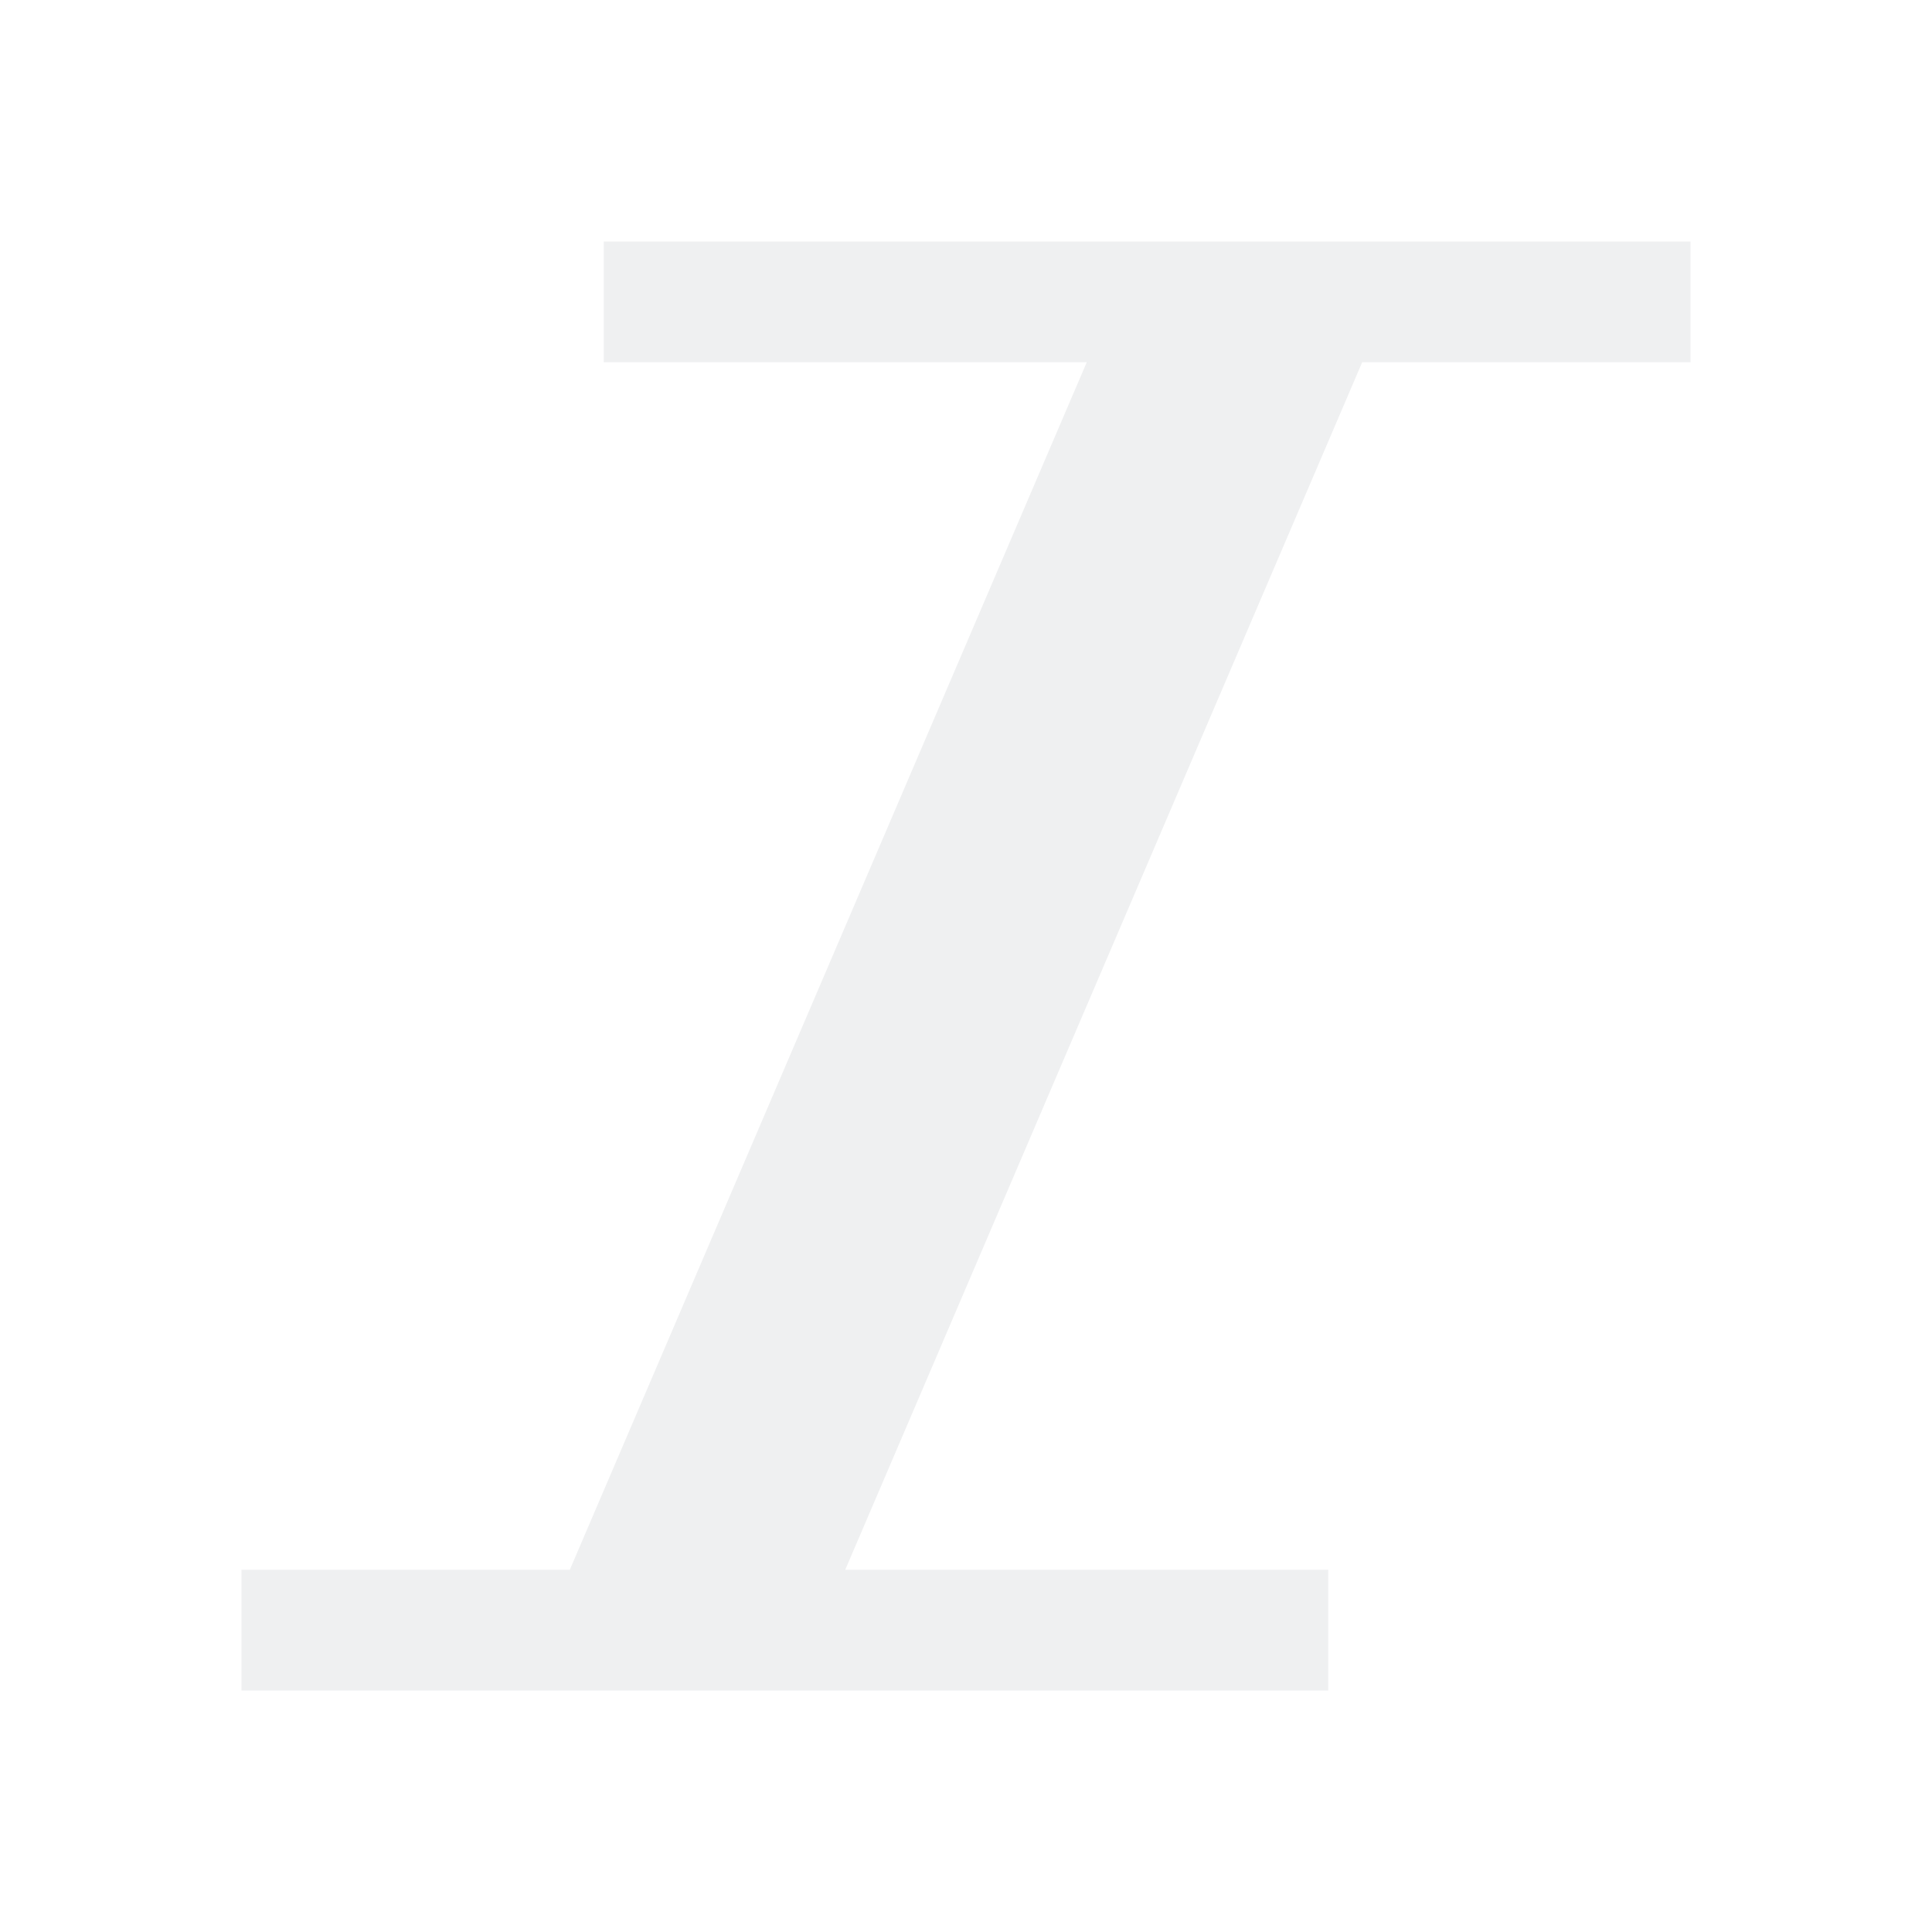
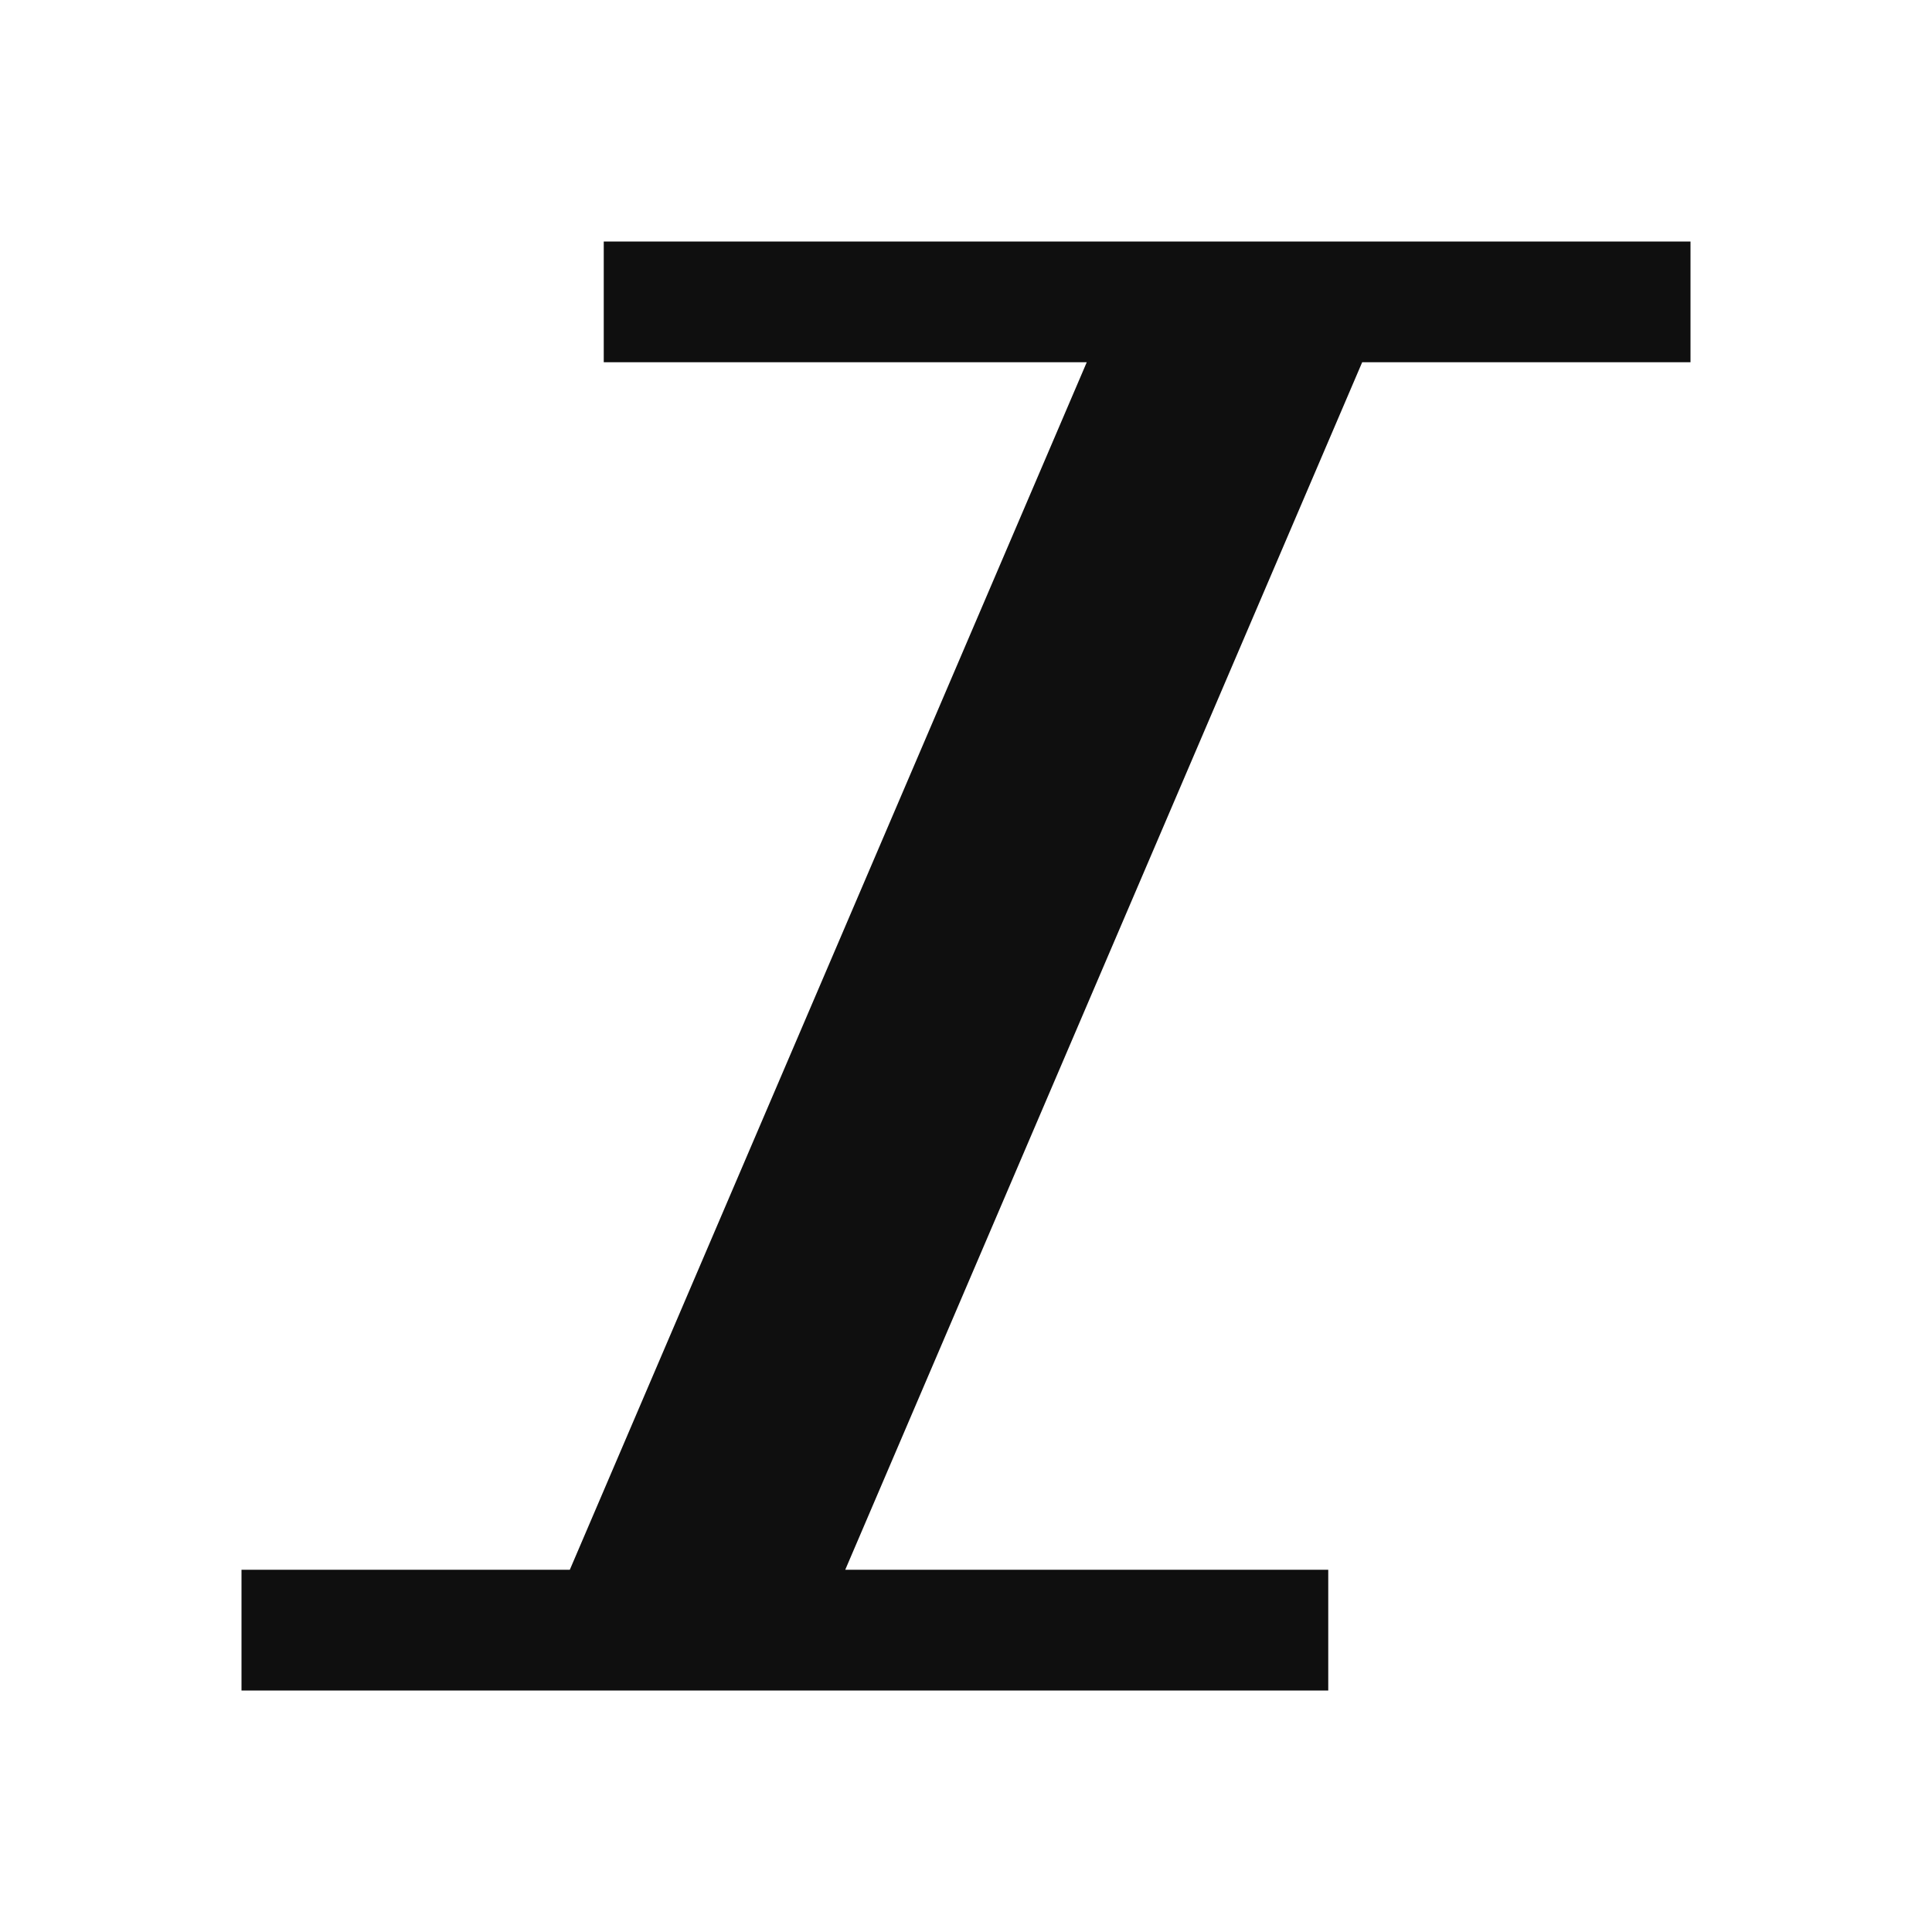
<svg xmlns="http://www.w3.org/2000/svg" viewBox="0 0 16 16">
  <defs id="defs3051">
    <style type="text/css" id="current-color-scheme">
      .ColorScheme-Text {
-         color:#eff0f1;
+         color:#0f0f0f;
      }
      </style>
  </defs>
  <path style="fill:currentColor;fill-opacity:1;stroke:none" d="M 5 2 L 5 3 L 6 3 L 9 3 L 4.719 13 L 2 13 L 2 14 L 4.281 14 L 6.281 14 L 10 14 L 11 14 L 11 13 L 10 13 L 7 13 L 11.281 3 L 14 3 L 14 2 L 11.719 2 L 9.719 2 L 6 2 L 5 2 z " class="ColorScheme-Text" />
</svg>
